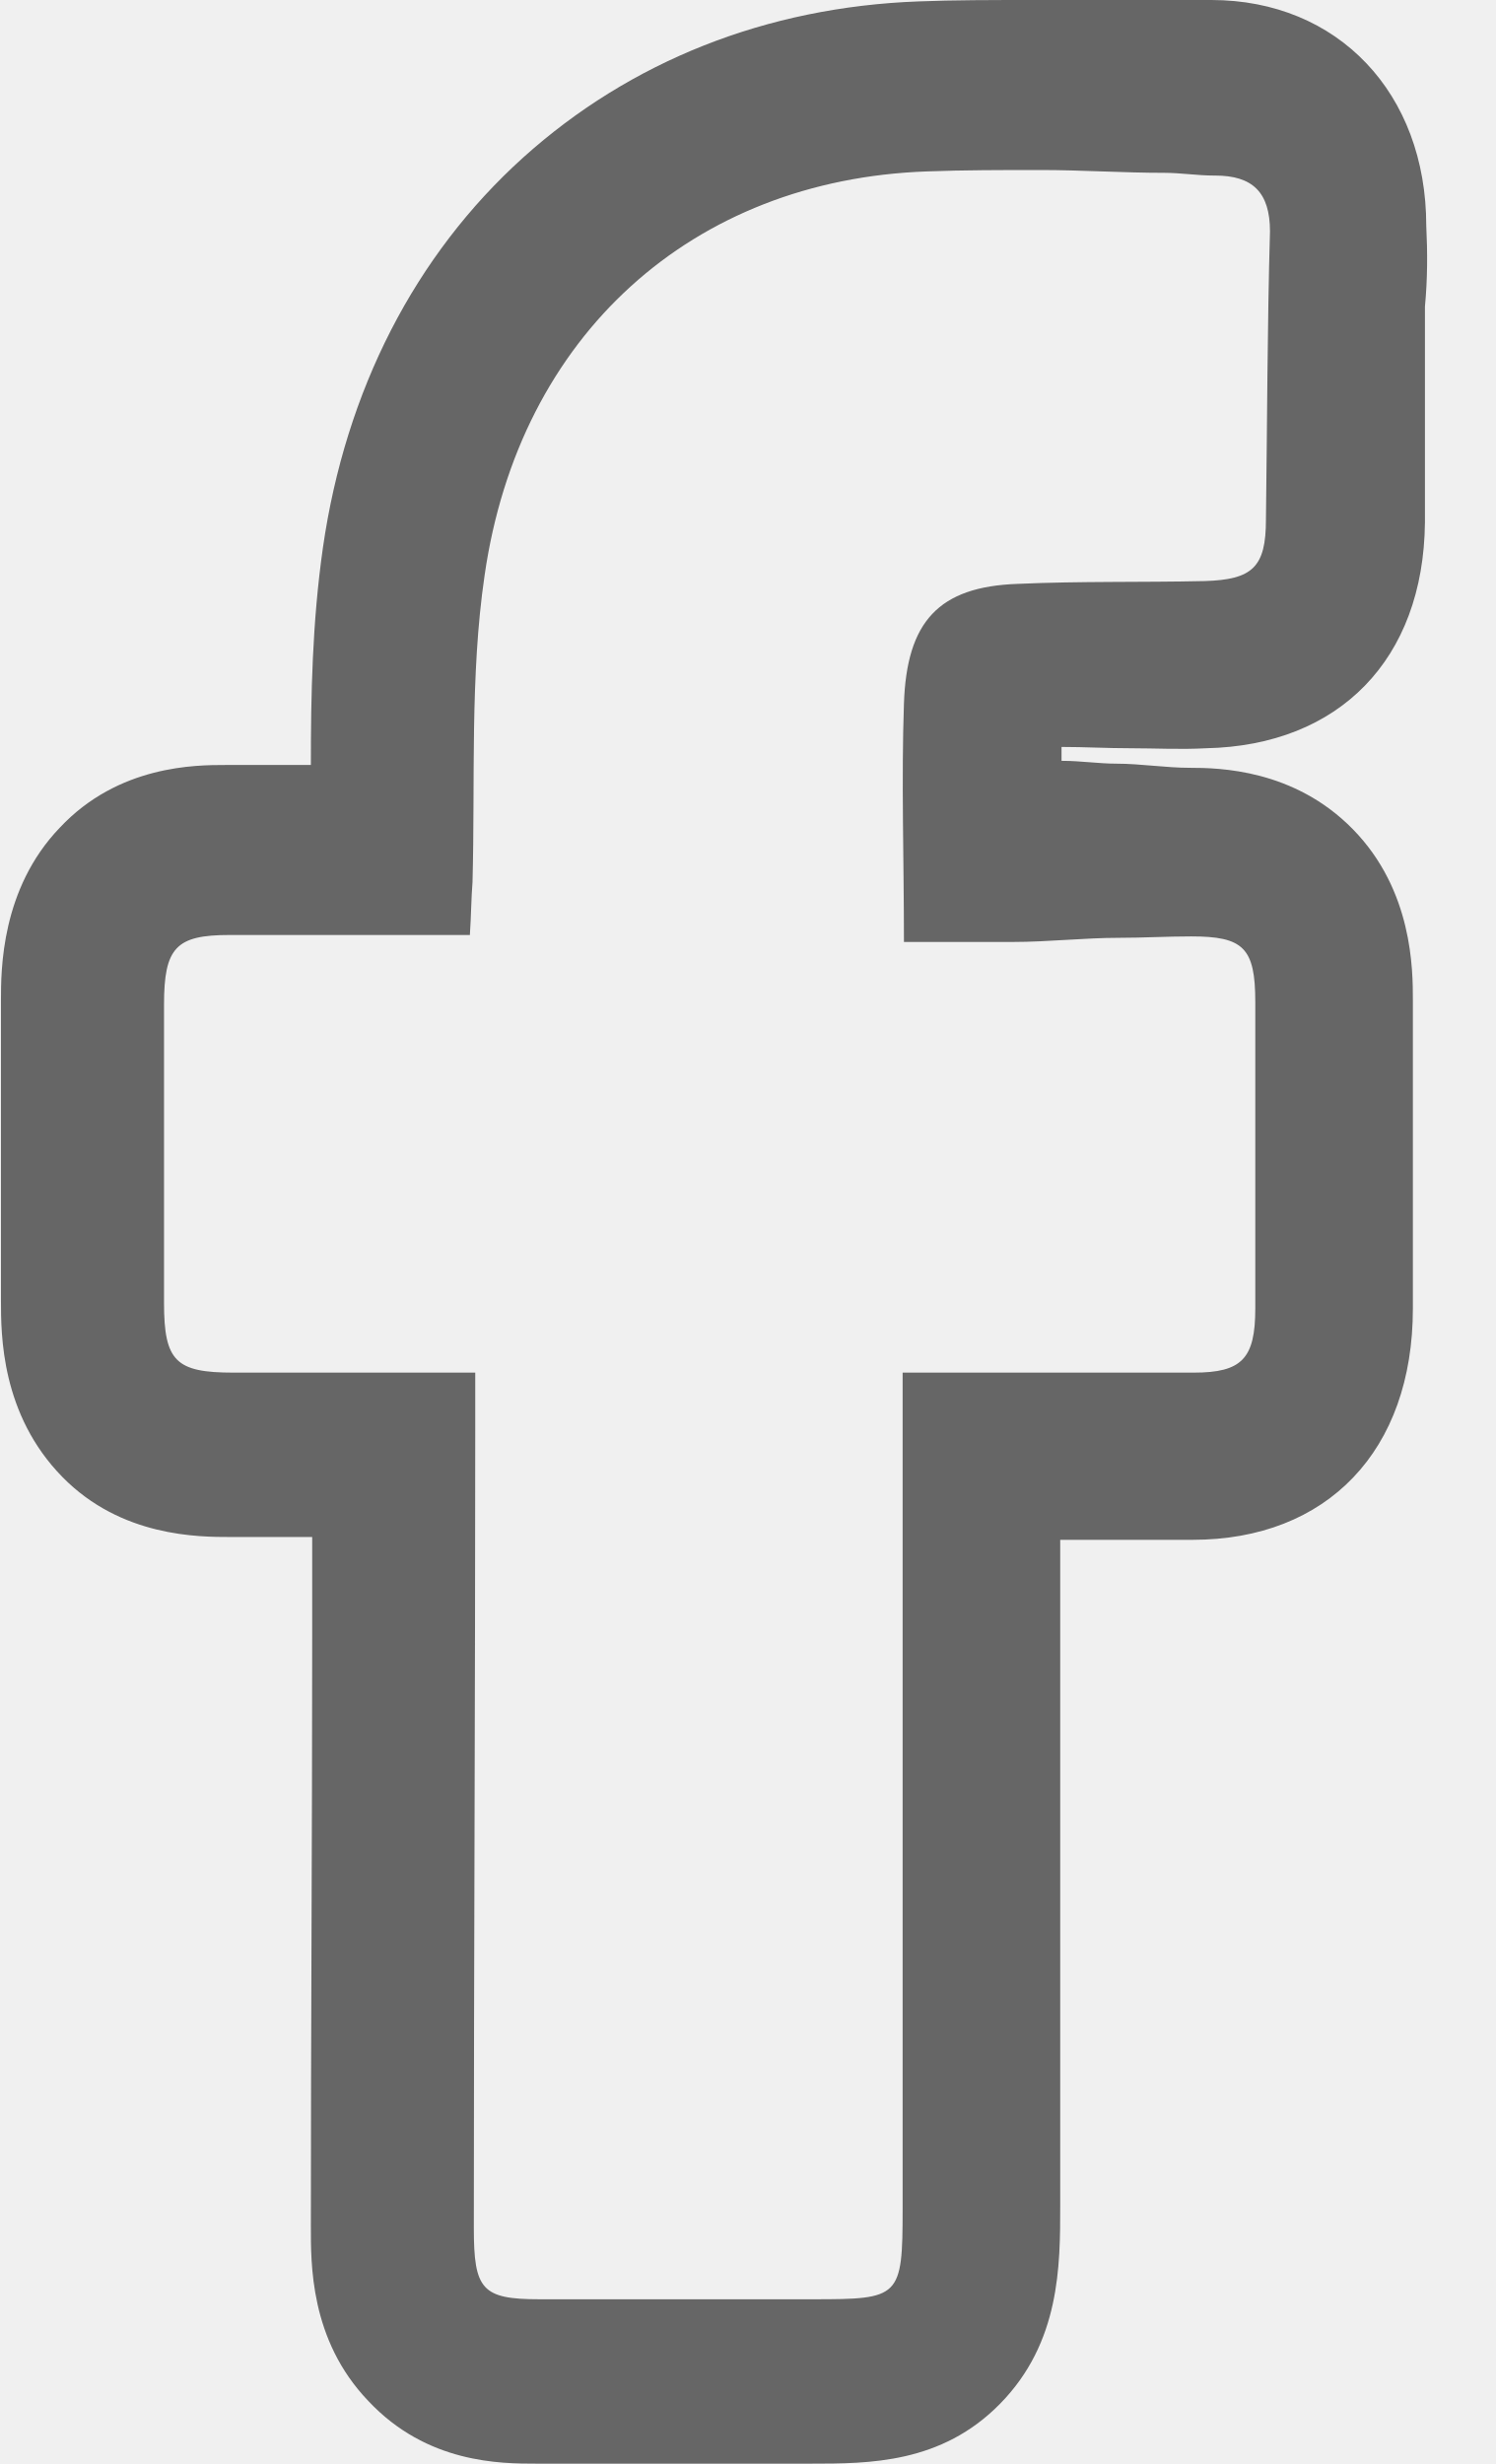
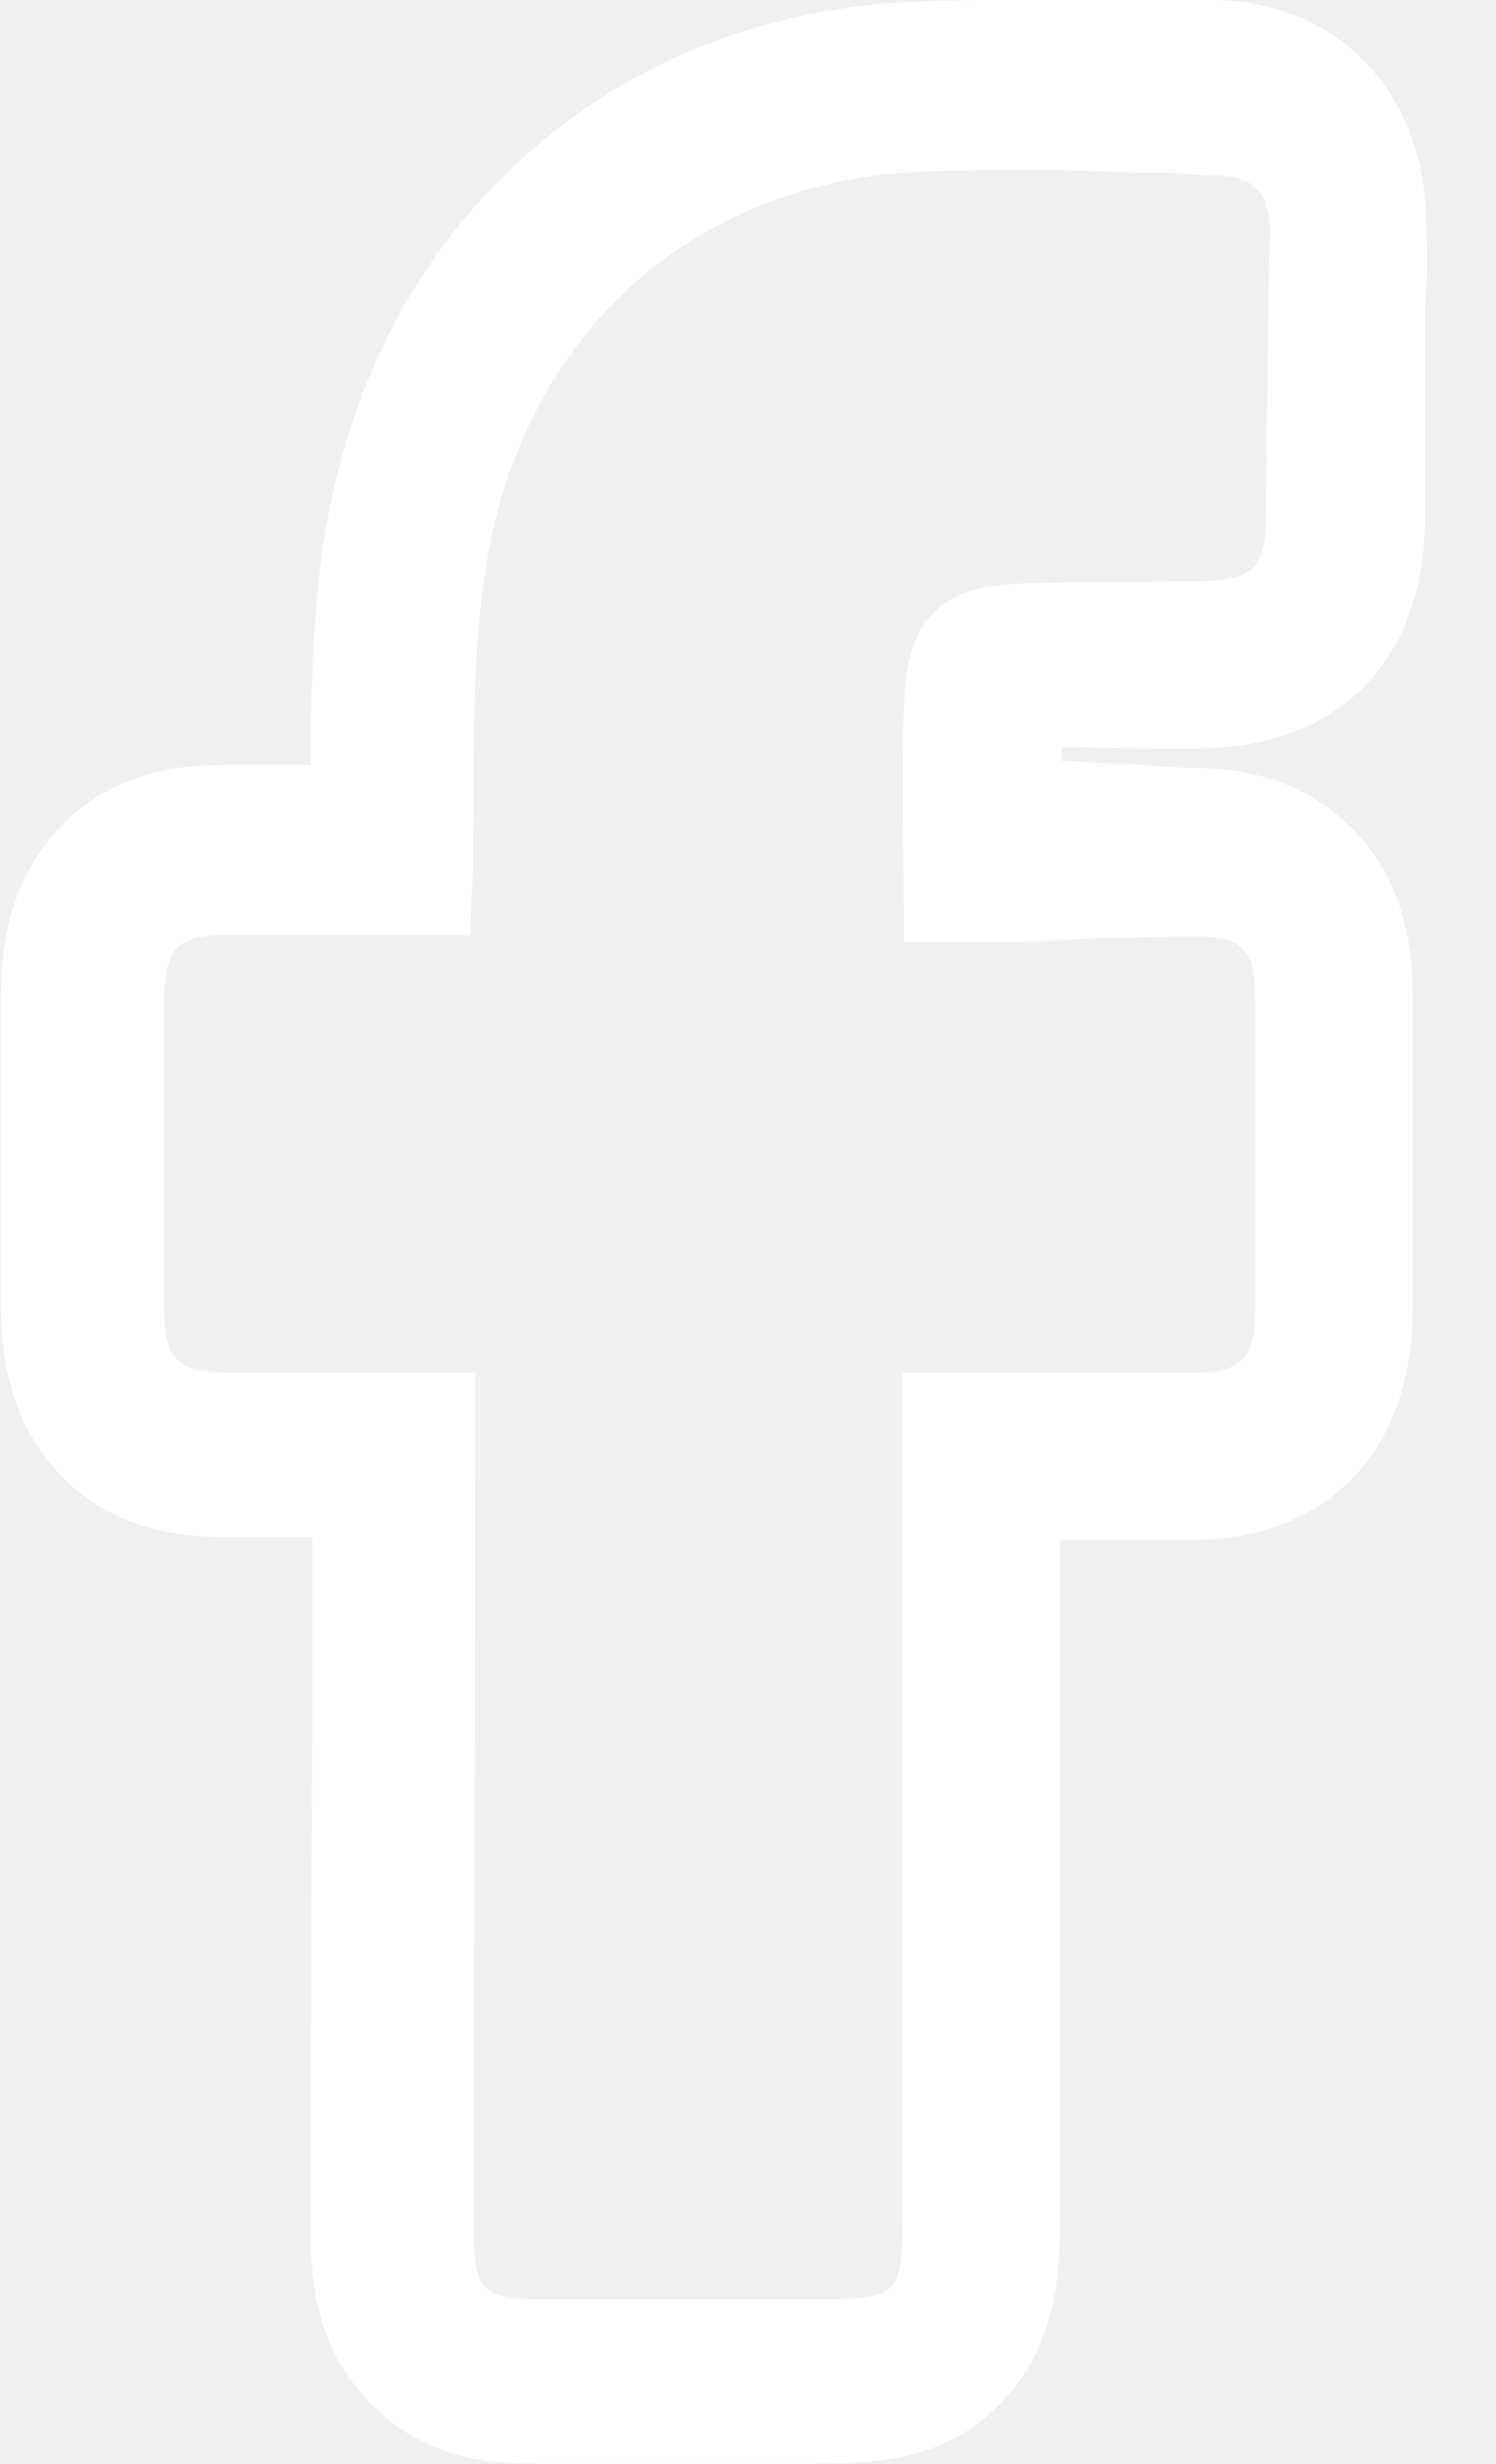
<svg xmlns="http://www.w3.org/2000/svg" width="17px" height="28px" viewBox="0 0 17 28" version="1.1">
  <defs />
  <g id="Page-1" stroke="none" stroke-width="1" fill="none" fill-rule="evenodd">
-     <g id="Artboard-2" transform="translate(-1005, -4892)" fill="#666666">
+     <g id="Artboard-2" transform="translate(-1005, -4892)" fill="#fff">
      <g id="Group" transform="translate(1005, 4892)">
        <path d="M16.209,2.565 C16.209,1.061 15.207,0 13.765,0 L13.734,0 L13.203,0 L12.505,0 L11.791,0 C11.26,0 10.835,0 10.44,0.016 C8.71,0.079 7.161,0.697 5.947,1.789 C4.717,2.898 3.928,4.434 3.67,6.223 C3.548,7.078 3.533,7.902 3.533,8.693 L2.562,8.693 C2.228,8.693 1.347,8.693 0.679,9.406 C0.011,10.103 0.011,11.021 0.011,11.369 L0.011,14.774 C0.011,15.17 0.011,16.072 0.71,16.785 C1.378,17.466 2.258,17.466 2.622,17.466 L3.548,17.466 L3.548,18.622 C3.548,20.839 3.533,23.072 3.533,25.288 C3.533,25.716 3.518,26.587 4.186,27.284 C4.854,27.996 5.689,27.996 6.099,27.996 L7.389,27.996 L8.345,27.996 L9.211,27.996 C9.879,27.996 10.698,27.996 11.366,27.315 C12.049,26.619 12.049,25.748 12.049,25.067 L12.049,18.717 L12.049,17.498 L12.186,17.498 L13.552,17.498 C15.085,17.498 16.057,16.484 16.057,14.869 L16.057,11.37 C16.057,11.021 16.057,10.119 15.374,9.422 C14.706,8.741 13.856,8.725 13.522,8.725 C13.248,8.725 12.96,8.678 12.687,8.678 C12.49,8.678 12.277,8.646 12.08,8.646 L12.064,8.646 L12.064,8.488 C12.323,8.488 12.581,8.503 12.854,8.503 C13.127,8.503 13.415,8.519 13.704,8.503 C15.222,8.472 16.178,7.49 16.194,5.938 L16.194,3.484 C16.224,3.167 16.224,2.866 16.209,2.565 Z M14.387,5.906 C14.387,6.445 14.235,6.587 13.689,6.603 C12.975,6.619 12.277,6.603 11.564,6.635 C10.668,6.667 10.304,7.062 10.273,7.997 C10.243,8.868 10.273,9.754 10.273,10.704 L11.093,10.704 L11.503,10.704 L11.518,10.704 C11.913,10.704 12.323,10.657 12.717,10.657 C12.991,10.657 13.264,10.641 13.537,10.641 C14.129,10.641 14.266,10.768 14.266,11.385 L14.266,14.869 C14.266,15.439 14.114,15.598 13.567,15.598 L12.216,15.598 L10.258,15.598 L10.258,16.199 L10.258,25.099 C10.258,26.112 10.228,26.128 9.241,26.128 L7.419,26.128 L6.129,26.128 C5.476,26.128 5.385,26.017 5.385,25.32 C5.385,22.296 5.401,19.255 5.401,16.231 L5.401,15.598 L3.731,15.598 L2.653,15.598 C2,15.598 1.864,15.471 1.864,14.806 L1.864,11.417 C1.864,10.768 2,10.625 2.607,10.625 L3.685,10.625 L5.34,10.625 C5.355,10.404 5.355,10.214 5.37,10.024 C5.401,8.868 5.34,7.68 5.507,6.54 C5.901,3.8 7.875,2.043 10.531,1.948 C10.956,1.932 11.397,1.932 11.822,1.932 C12.292,1.932 12.763,1.964 13.233,1.964 C13.416,1.964 13.613,1.995 13.795,1.995 L13.81,1.995 C14.235,1.995 14.433,2.185 14.433,2.629 C14.402,3.721 14.402,4.798 14.387,5.906 Z" id="Shape" />
      </g>
    </g>
  </g>
</svg>
